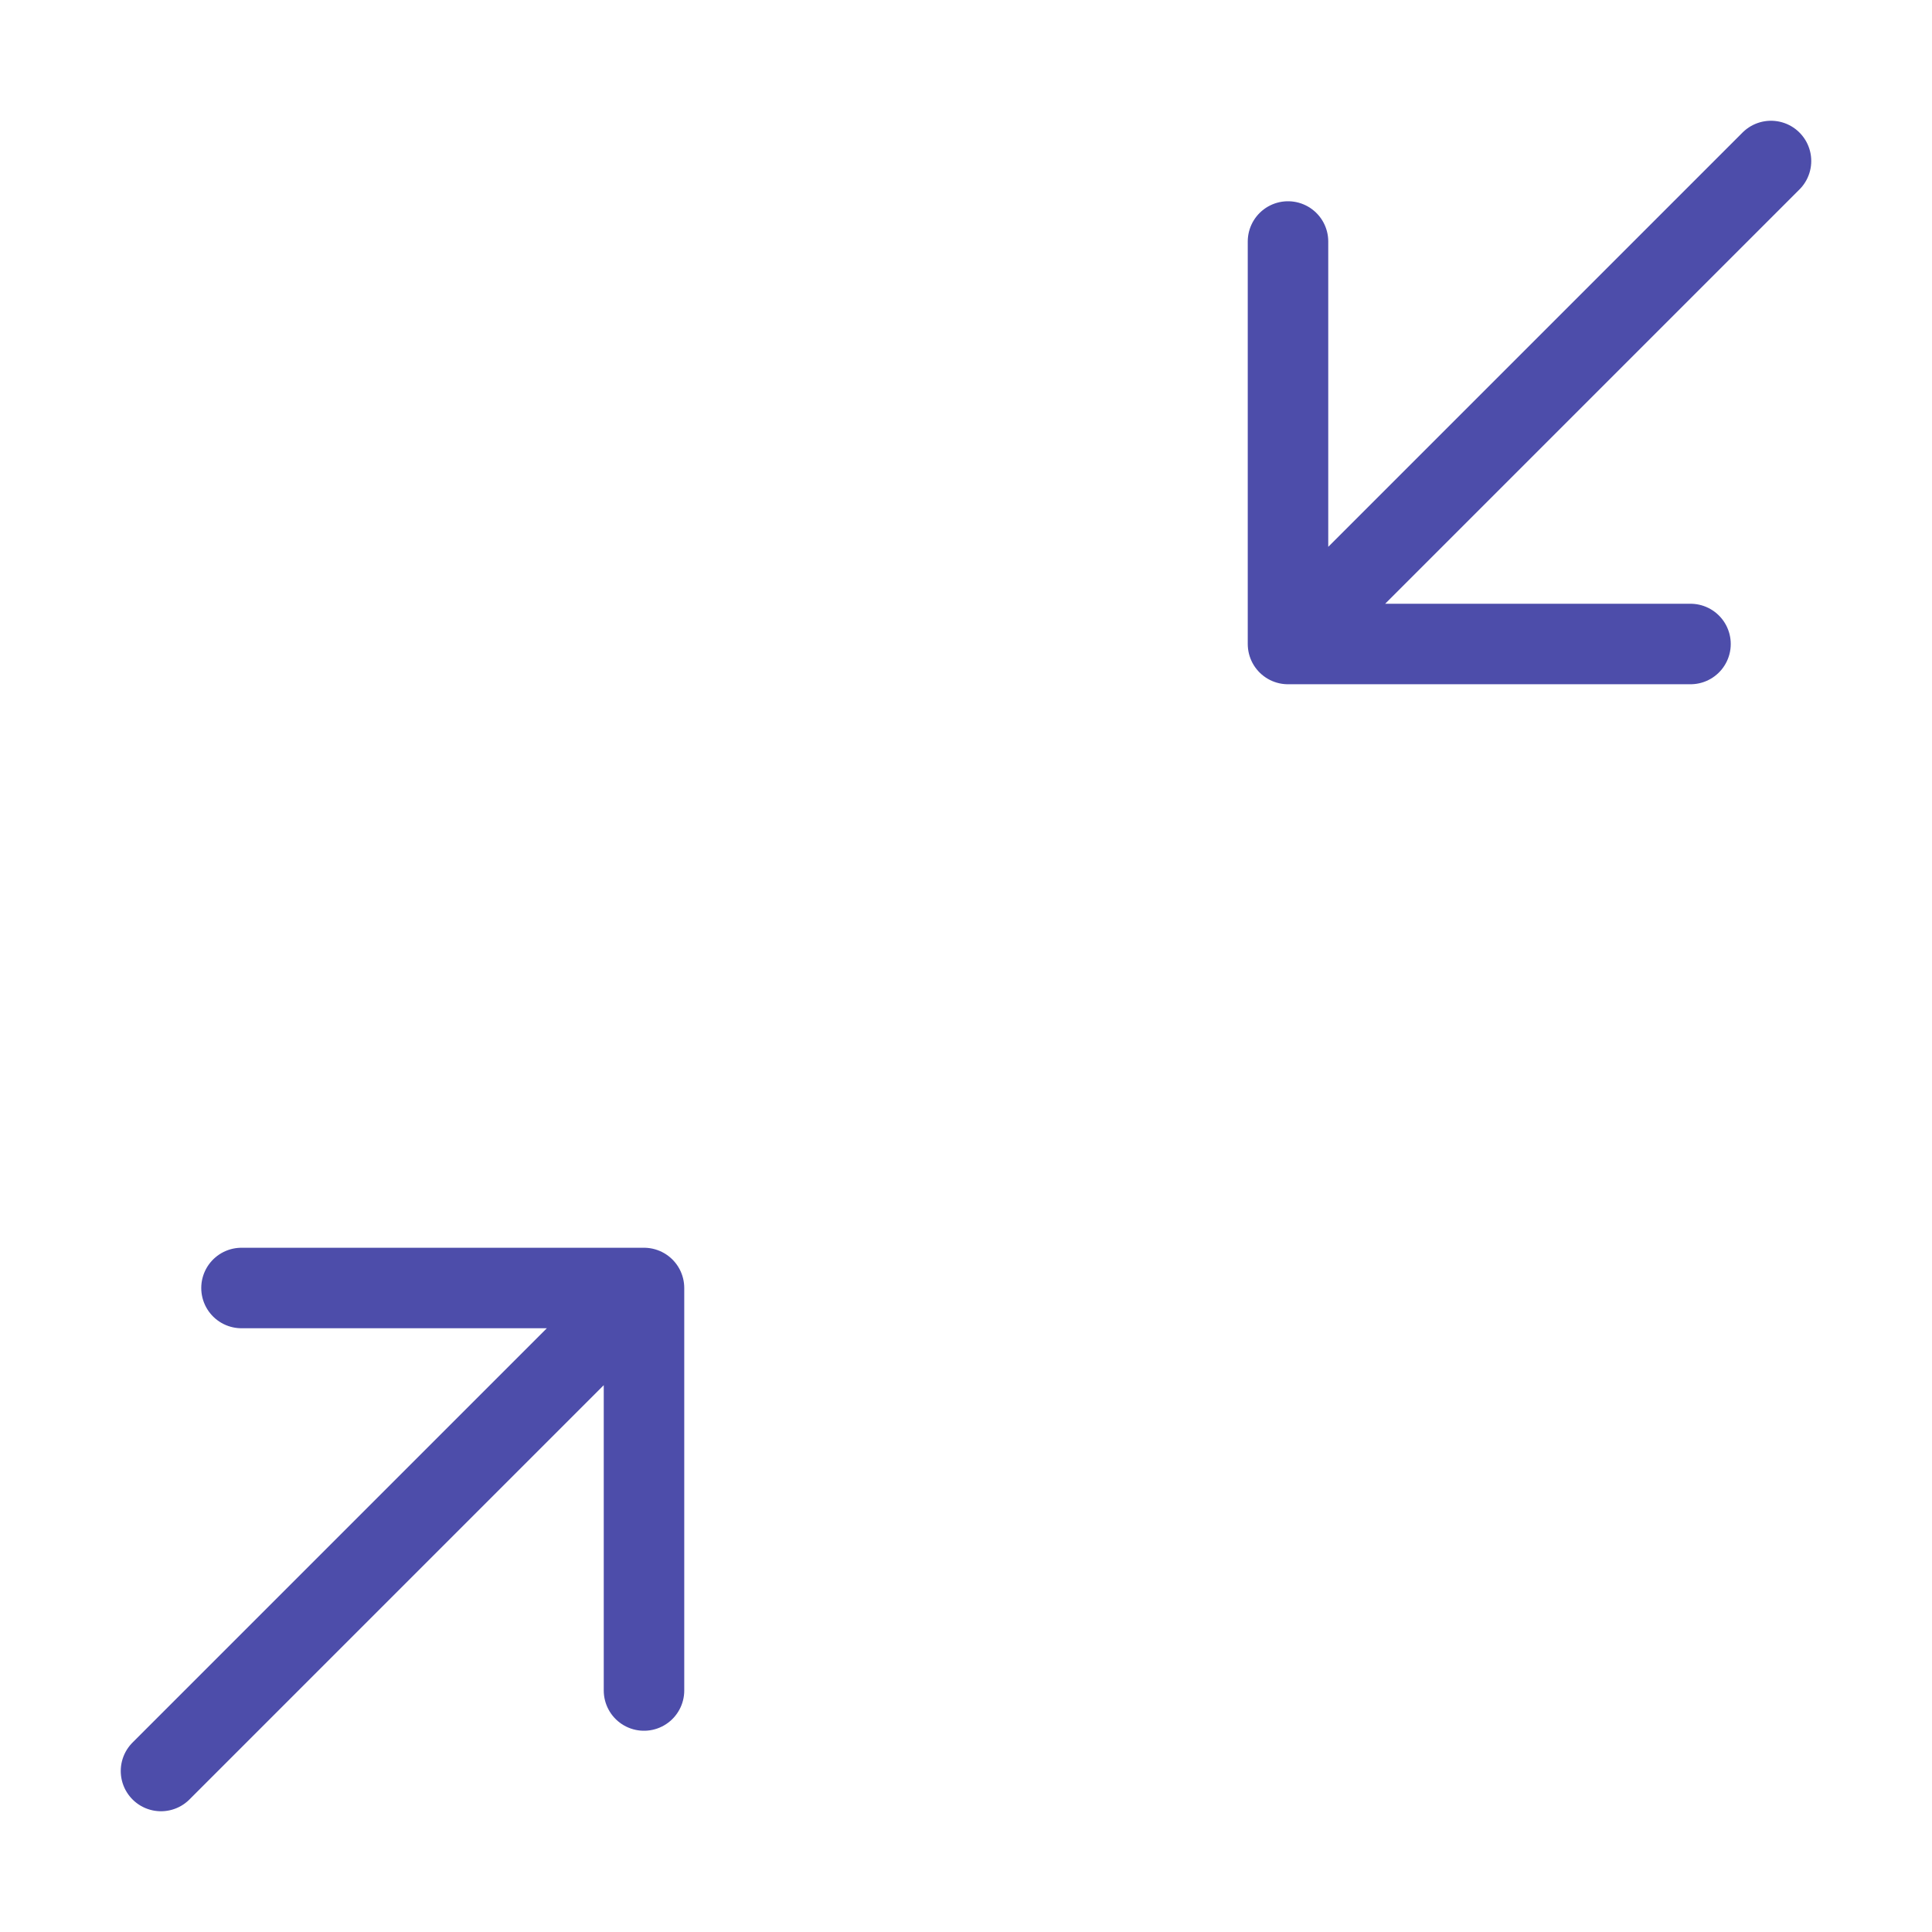
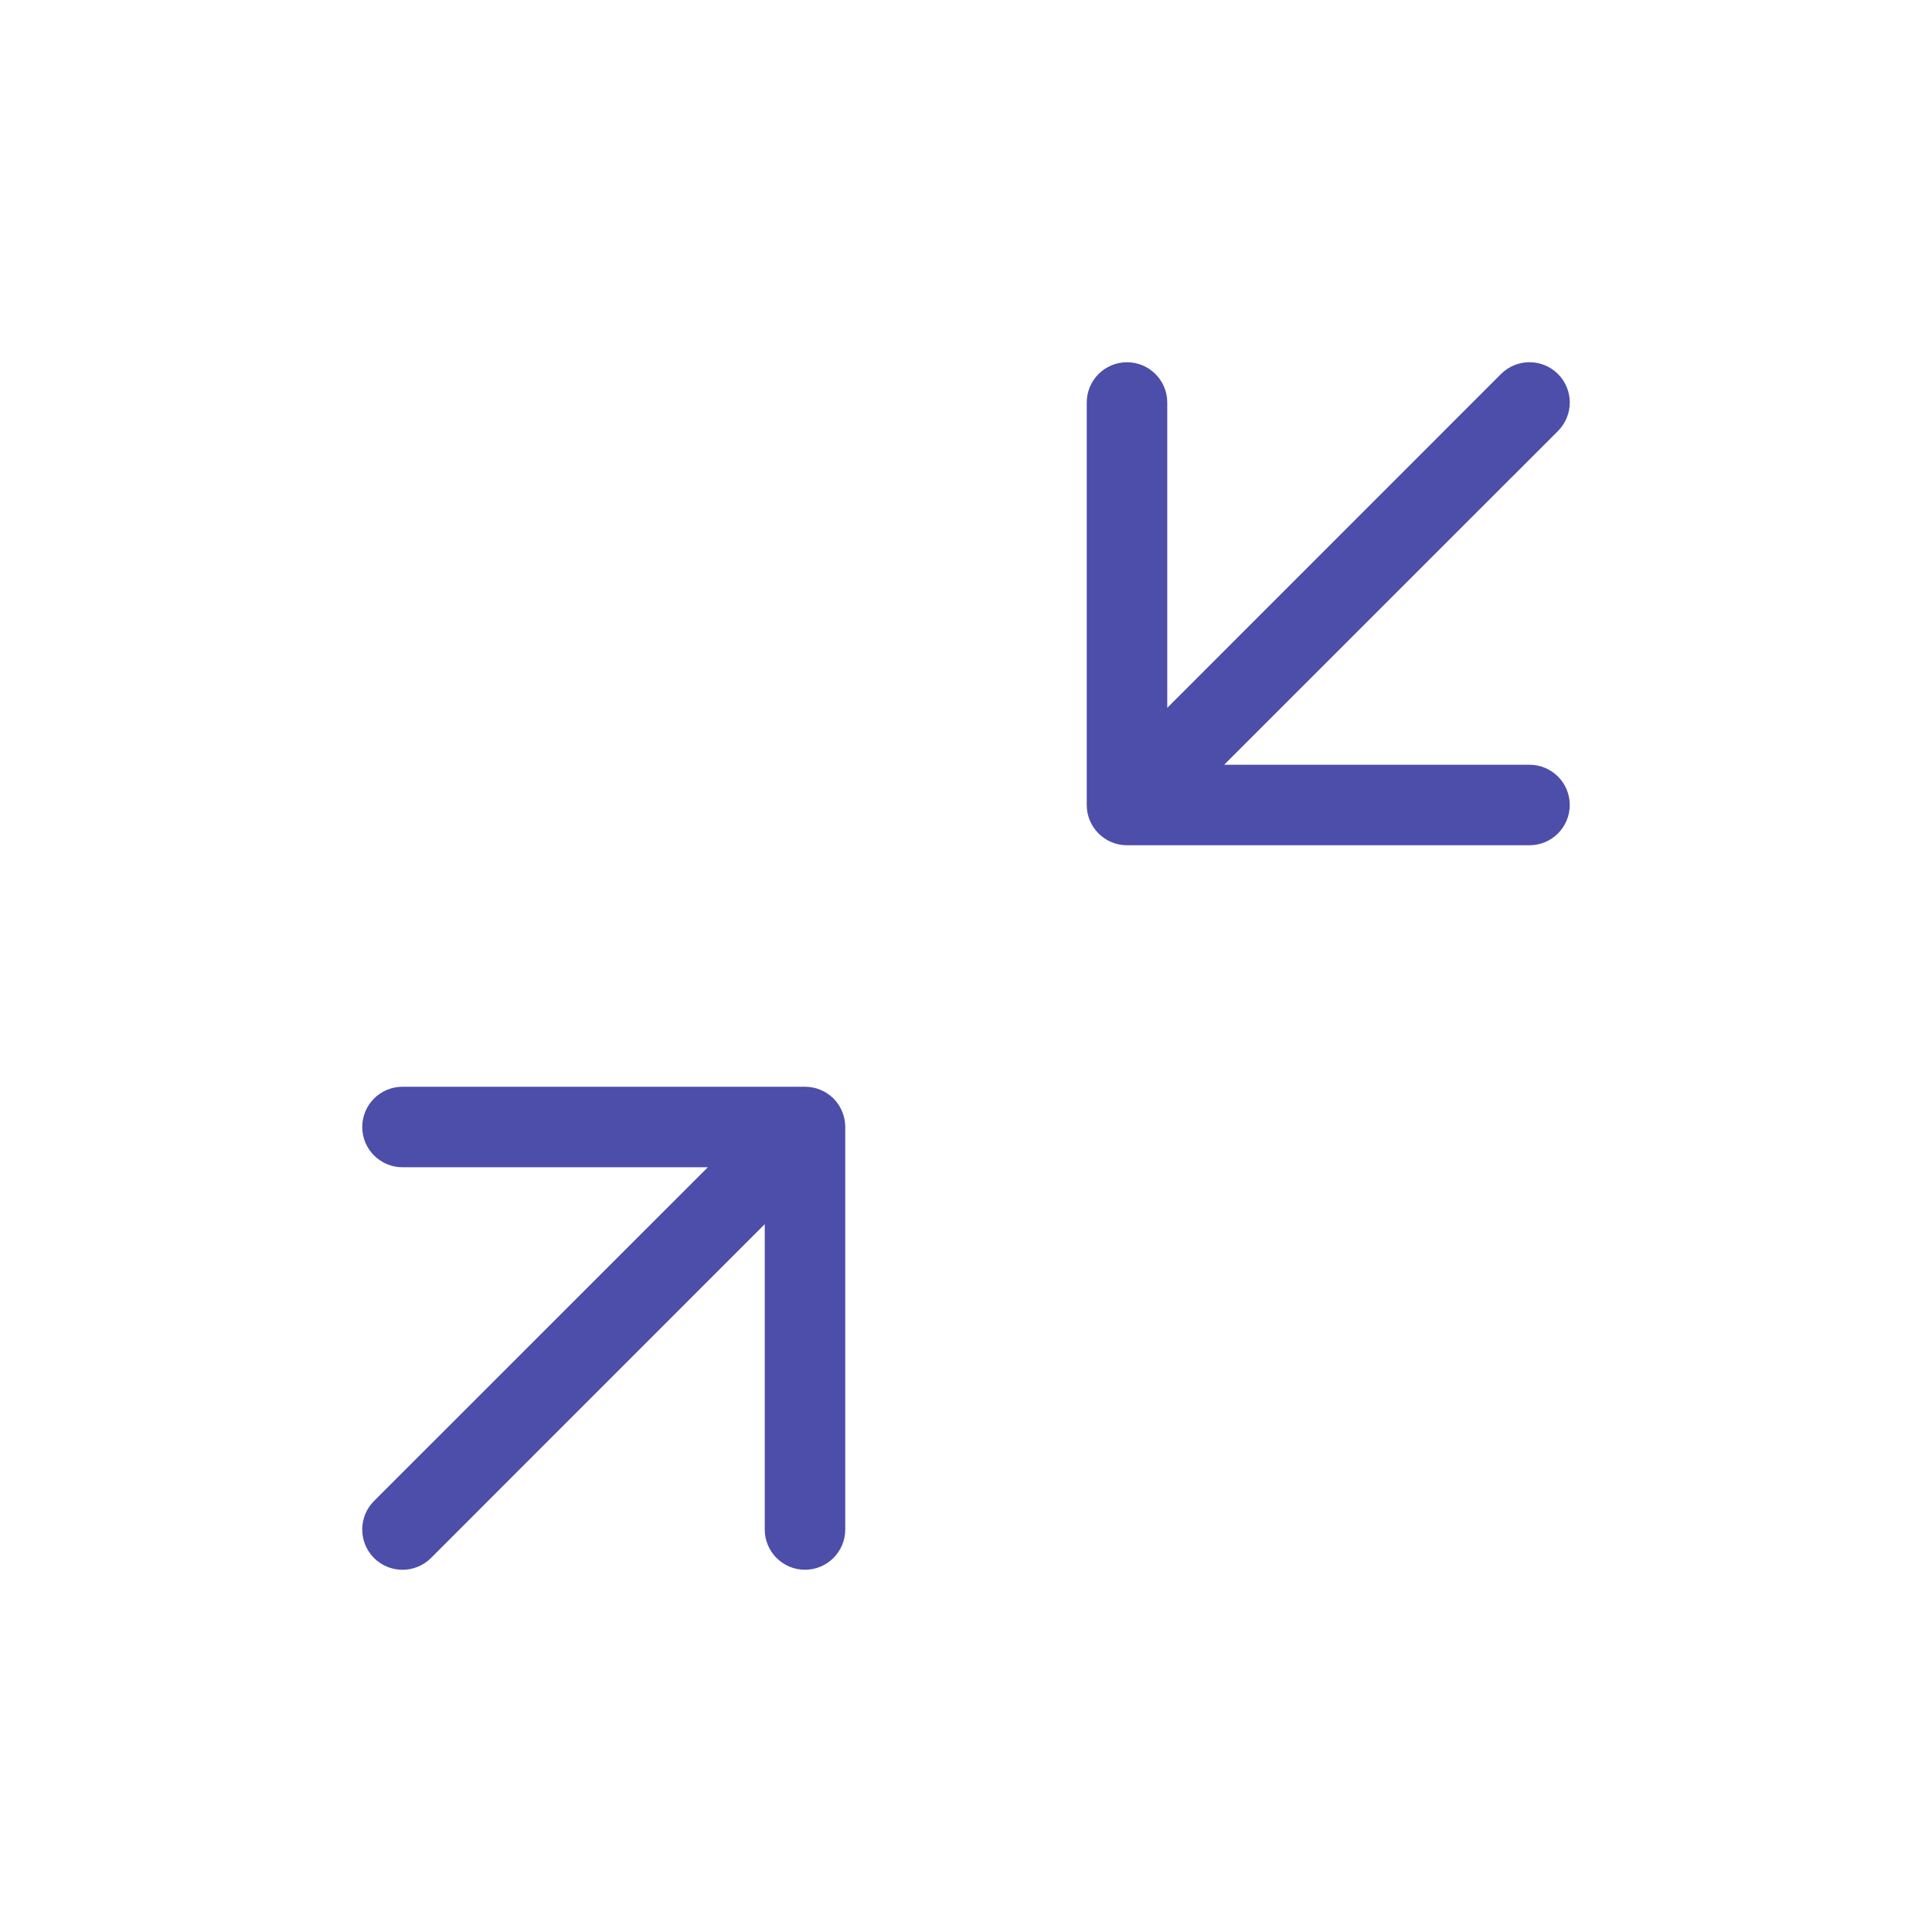
<svg xmlns="http://www.w3.org/2000/svg" width="24" height="24" viewBox="0 0 24 24" fill="none">
-   <path d="M22 2L16 8M2 22L8 16M16 8V3M16 8H21M8 16V21M8 16L3 16" stroke="#4D4DAA" stroke-linecap="round" stroke-linejoin="round" />
+   <path fill-rule="evenodd" clip-rule="evenodd" d="M14 4.5C14.276 4.5 14.5 4.724 14.5 5V8.793L18.646 4.646C18.842 4.451 19.158 4.451 19.354 4.646C19.549 4.842 19.549 5.158 19.354 5.354L15.207 9.5L19 9.5C19.276 9.5 19.5 9.724 19.5 10C19.5 10.276 19.276 10.5 19 10.5L14 10.5C13.724 10.5 13.5 10.276 13.5 10V5C13.5 4.724 13.724 4.5 14 4.5ZM5 14.5C4.724 14.5 4.5 14.276 4.5 14C4.5 13.724 4.724 13.5 5 13.5H10C10.133 13.5 10.26 13.553 10.354 13.646C10.447 13.74 10.5 13.867 10.5 14L10.5 19C10.5 19.276 10.276 19.5 10 19.5C9.724 19.5 9.5 19.276 9.5 19L9.5 15.207L5.354 19.354C5.158 19.549 4.842 19.549 4.646 19.354C4.451 19.158 4.451 18.842 4.646 18.646L8.793 14.5H5Z" fill="#4D4DAA" />
</svg>
